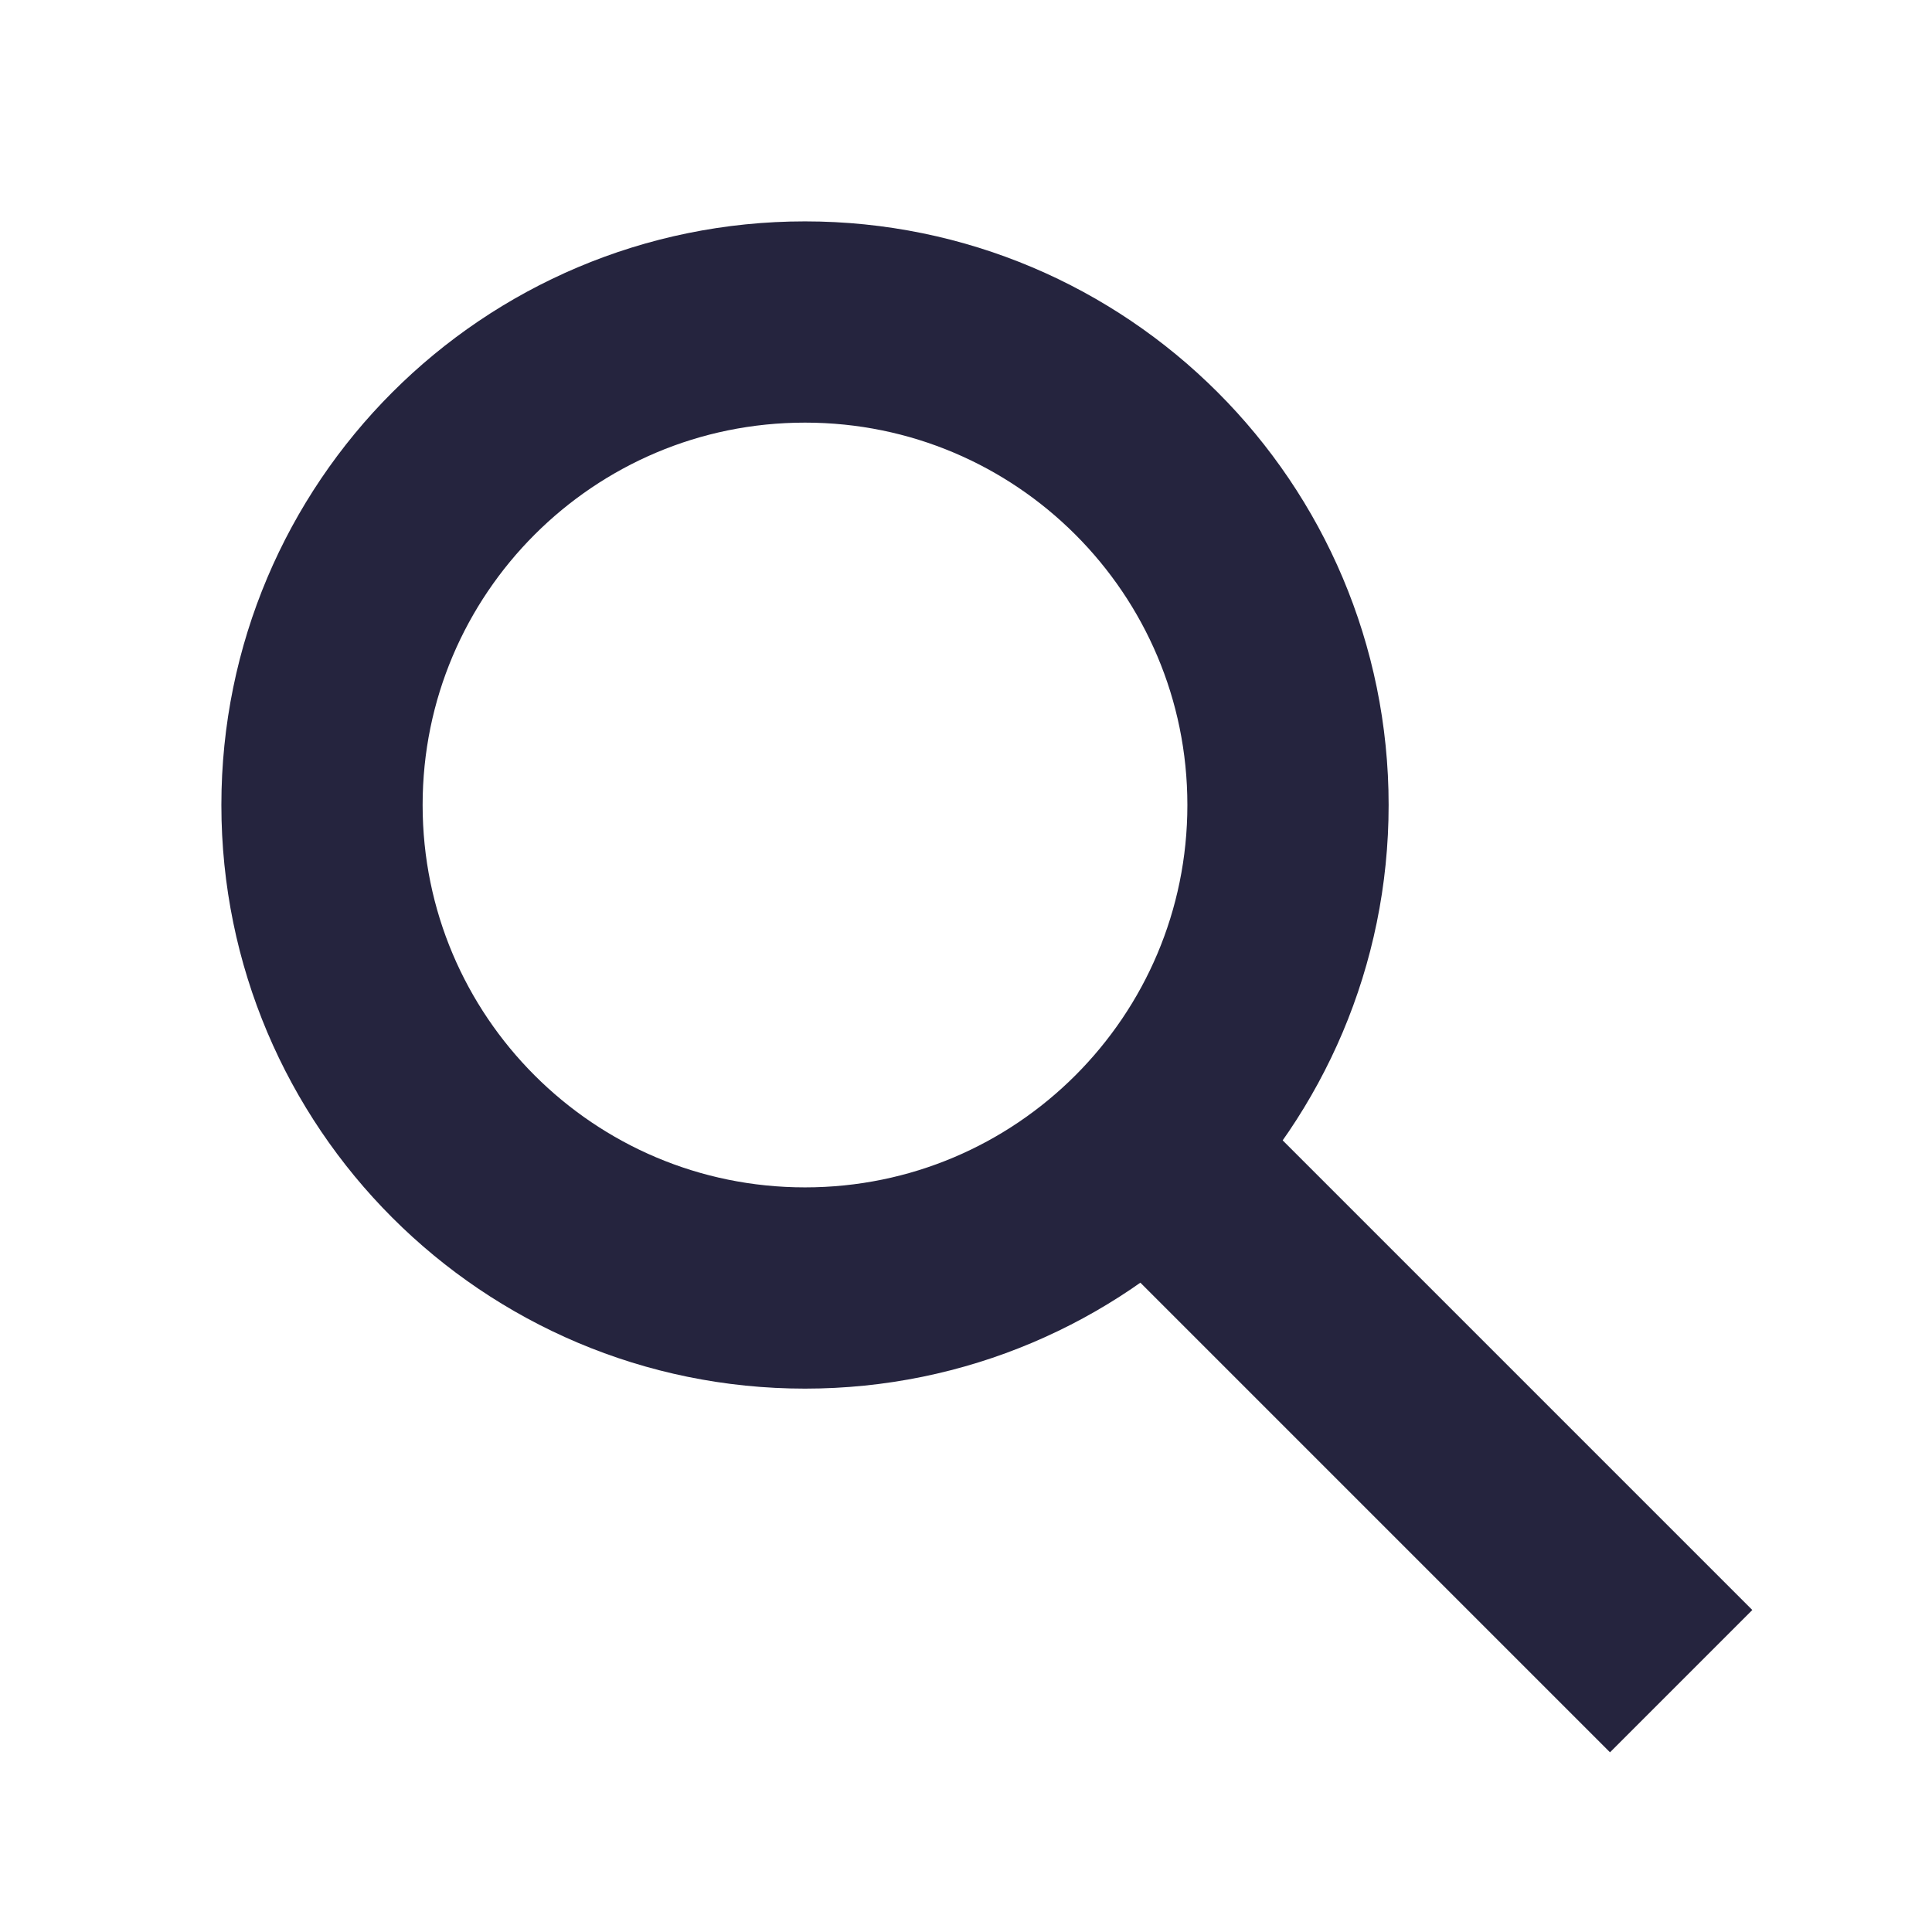
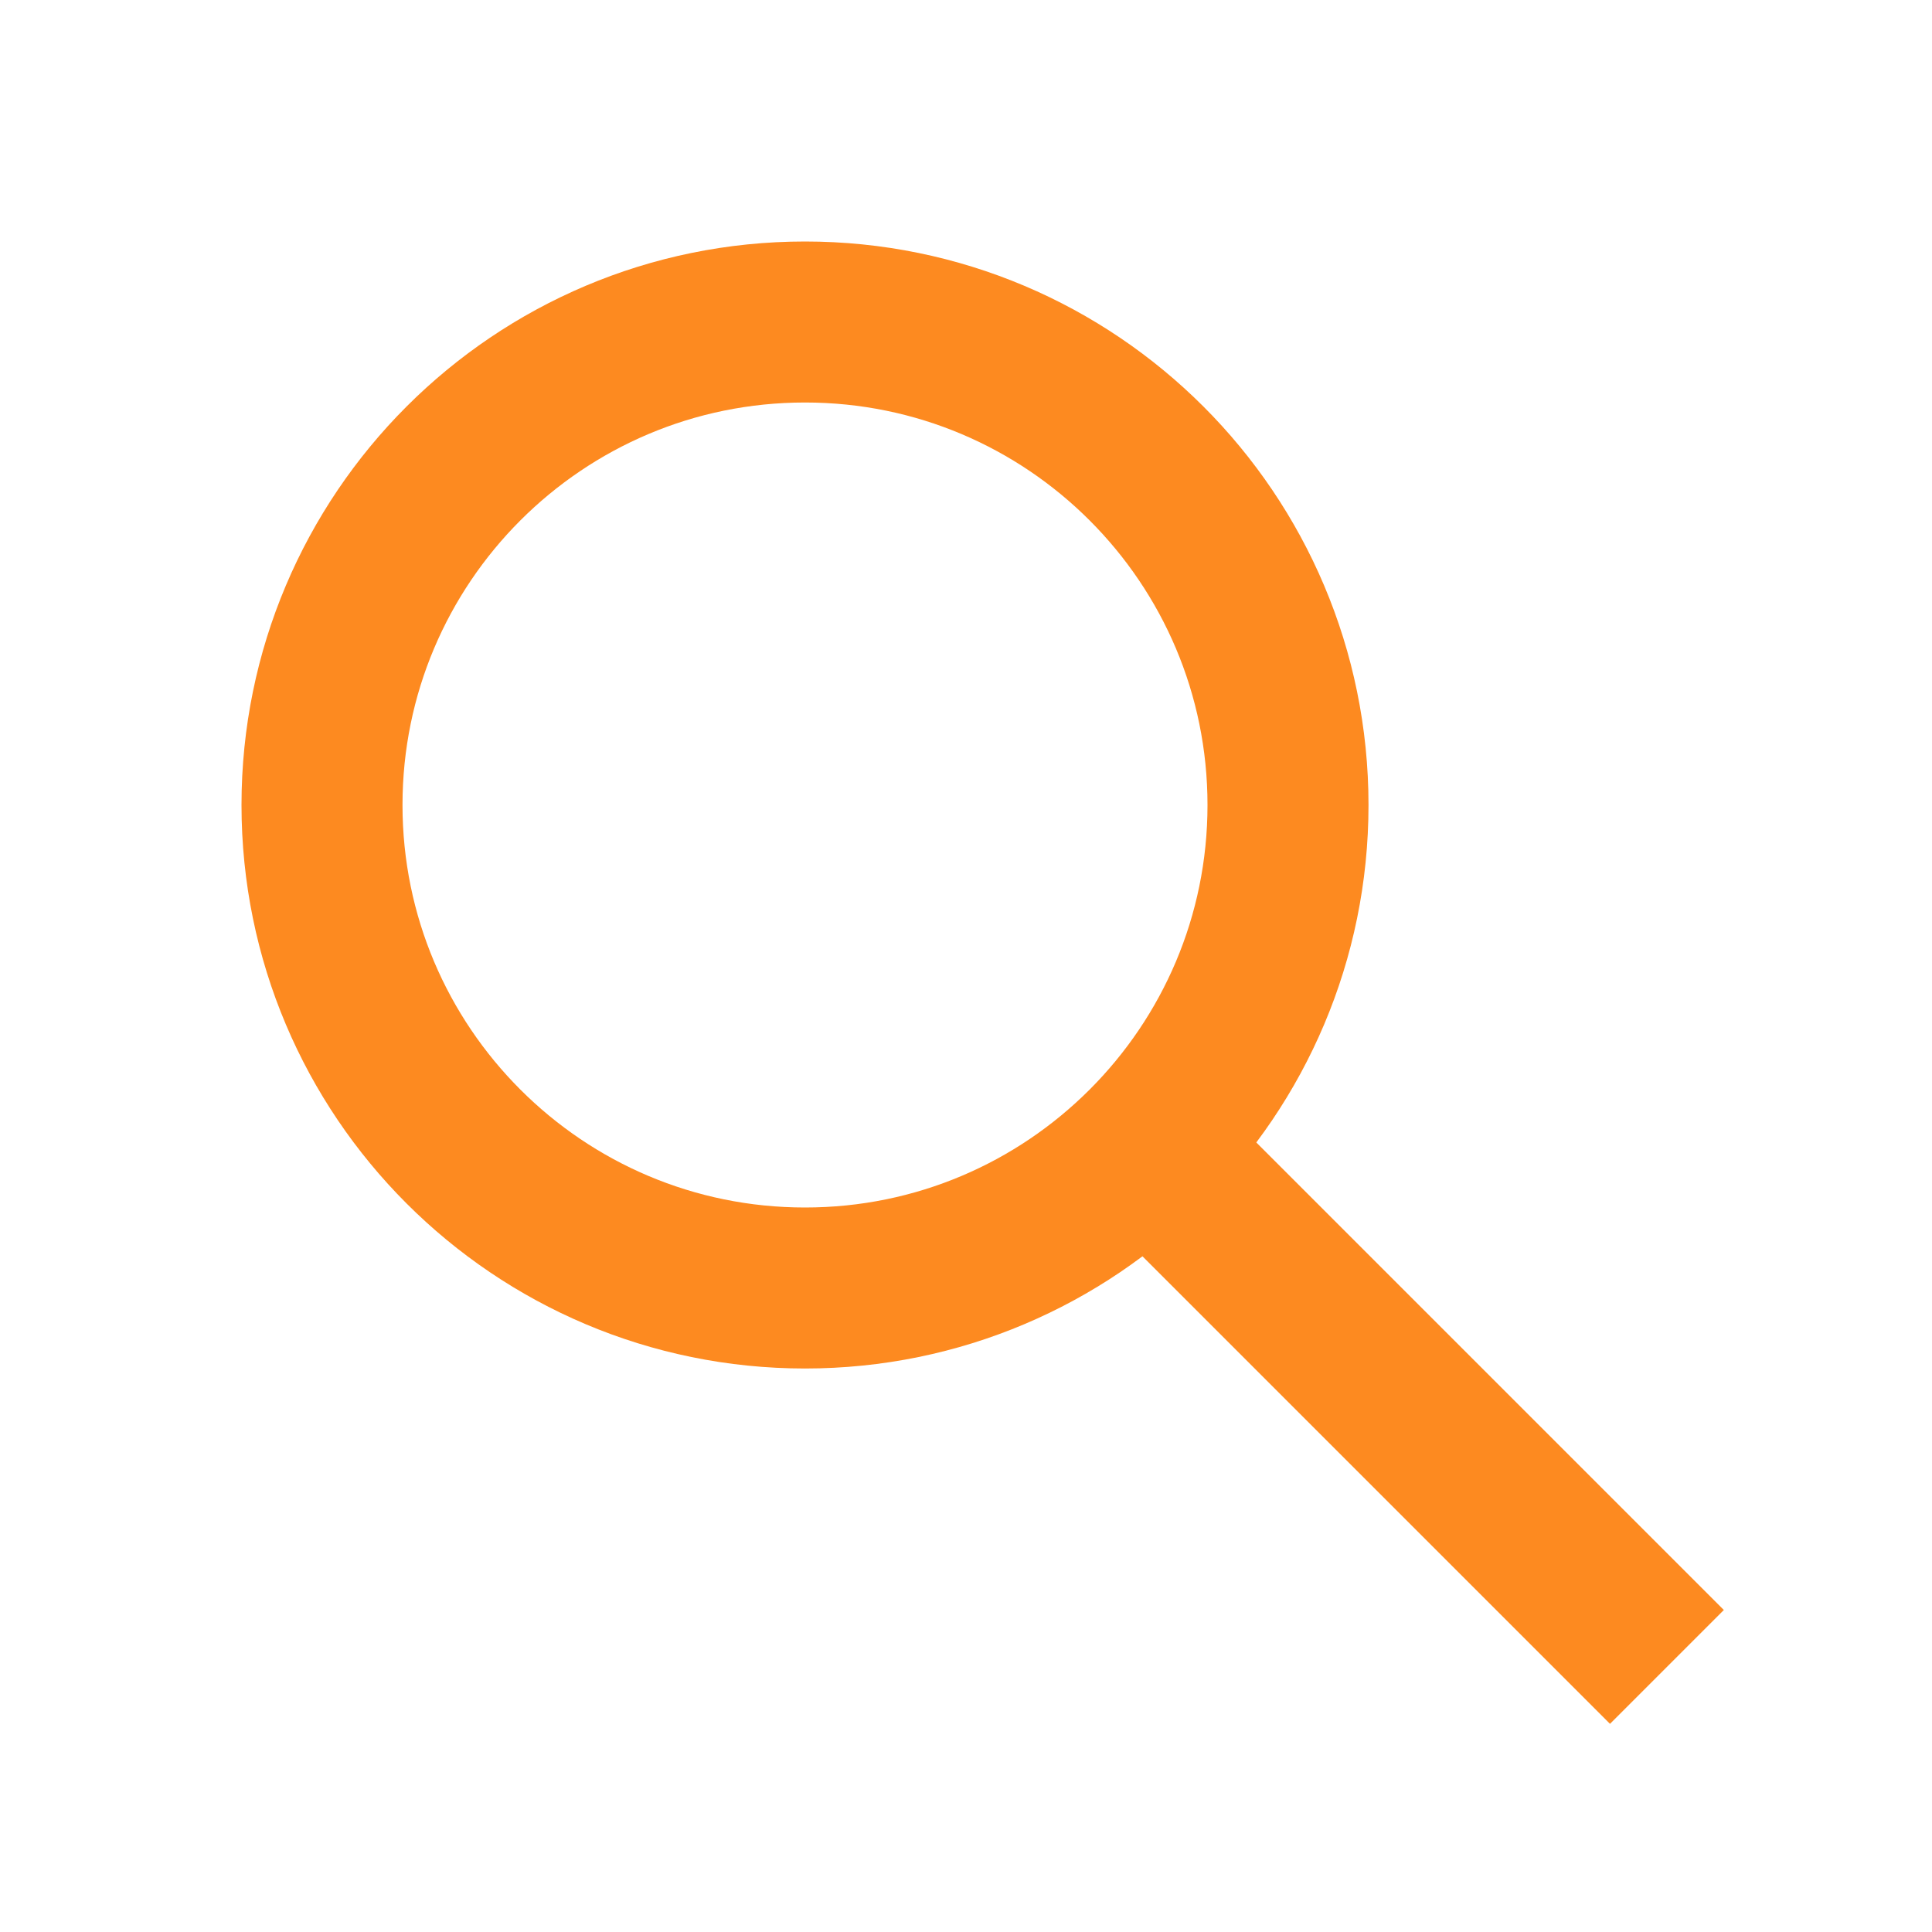
- <svg xmlns="http://www.w3.org/2000/svg" role="img" width="48px" height="48px" viewBox="0 0 24 24" aria-labelledby="searchIconTitle searchIconDesc" stroke="#25243E" stroke-width="2.5" stroke-linecap="square" stroke-linejoin="miter" fill="none" color="#25243E">
+ <svg xmlns="http://www.w3.org/2000/svg" role="img" width="48px" height="48px" viewBox="0 0 24 24" aria-labelledby="searchIconTitle" stroke="#FD8A20" stroke-width="2" stroke-linecap="square" stroke-linejoin="miter" fill="none" color="#FD8A20">
  <path d="M14.412,14.412 L20,20" />
  <circle cx="10" cy="10" r="6" />
</svg>
